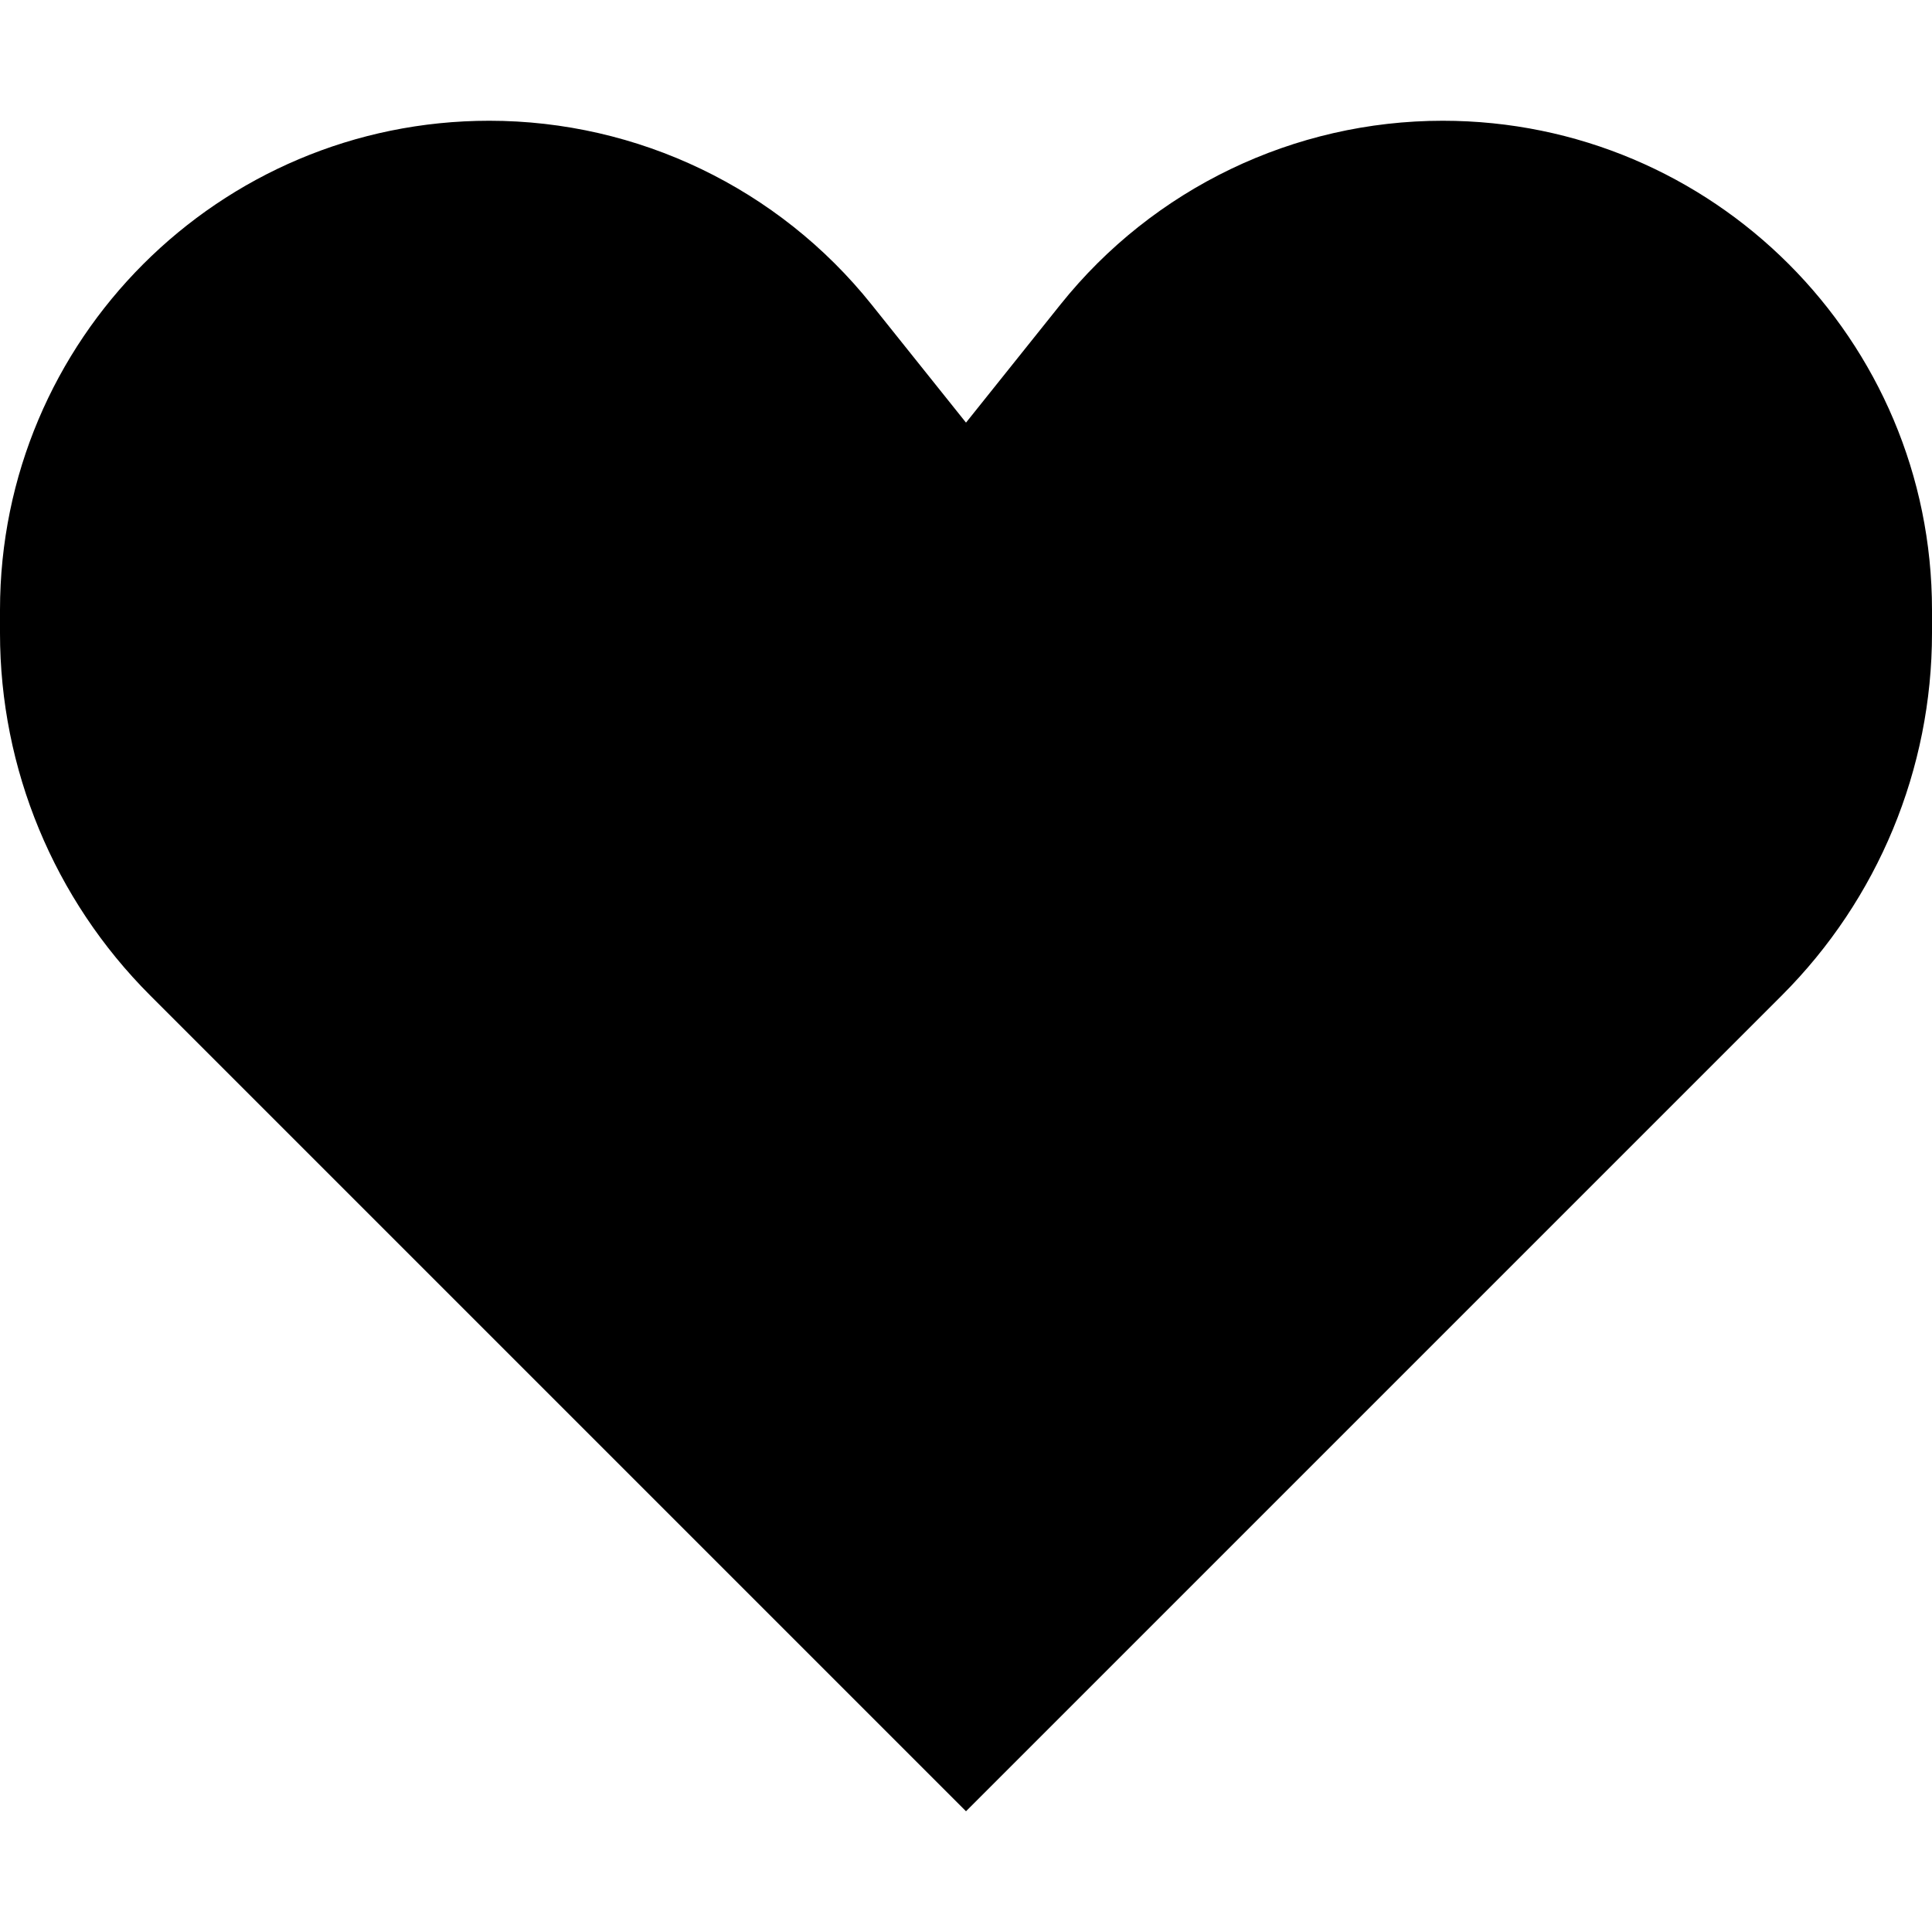
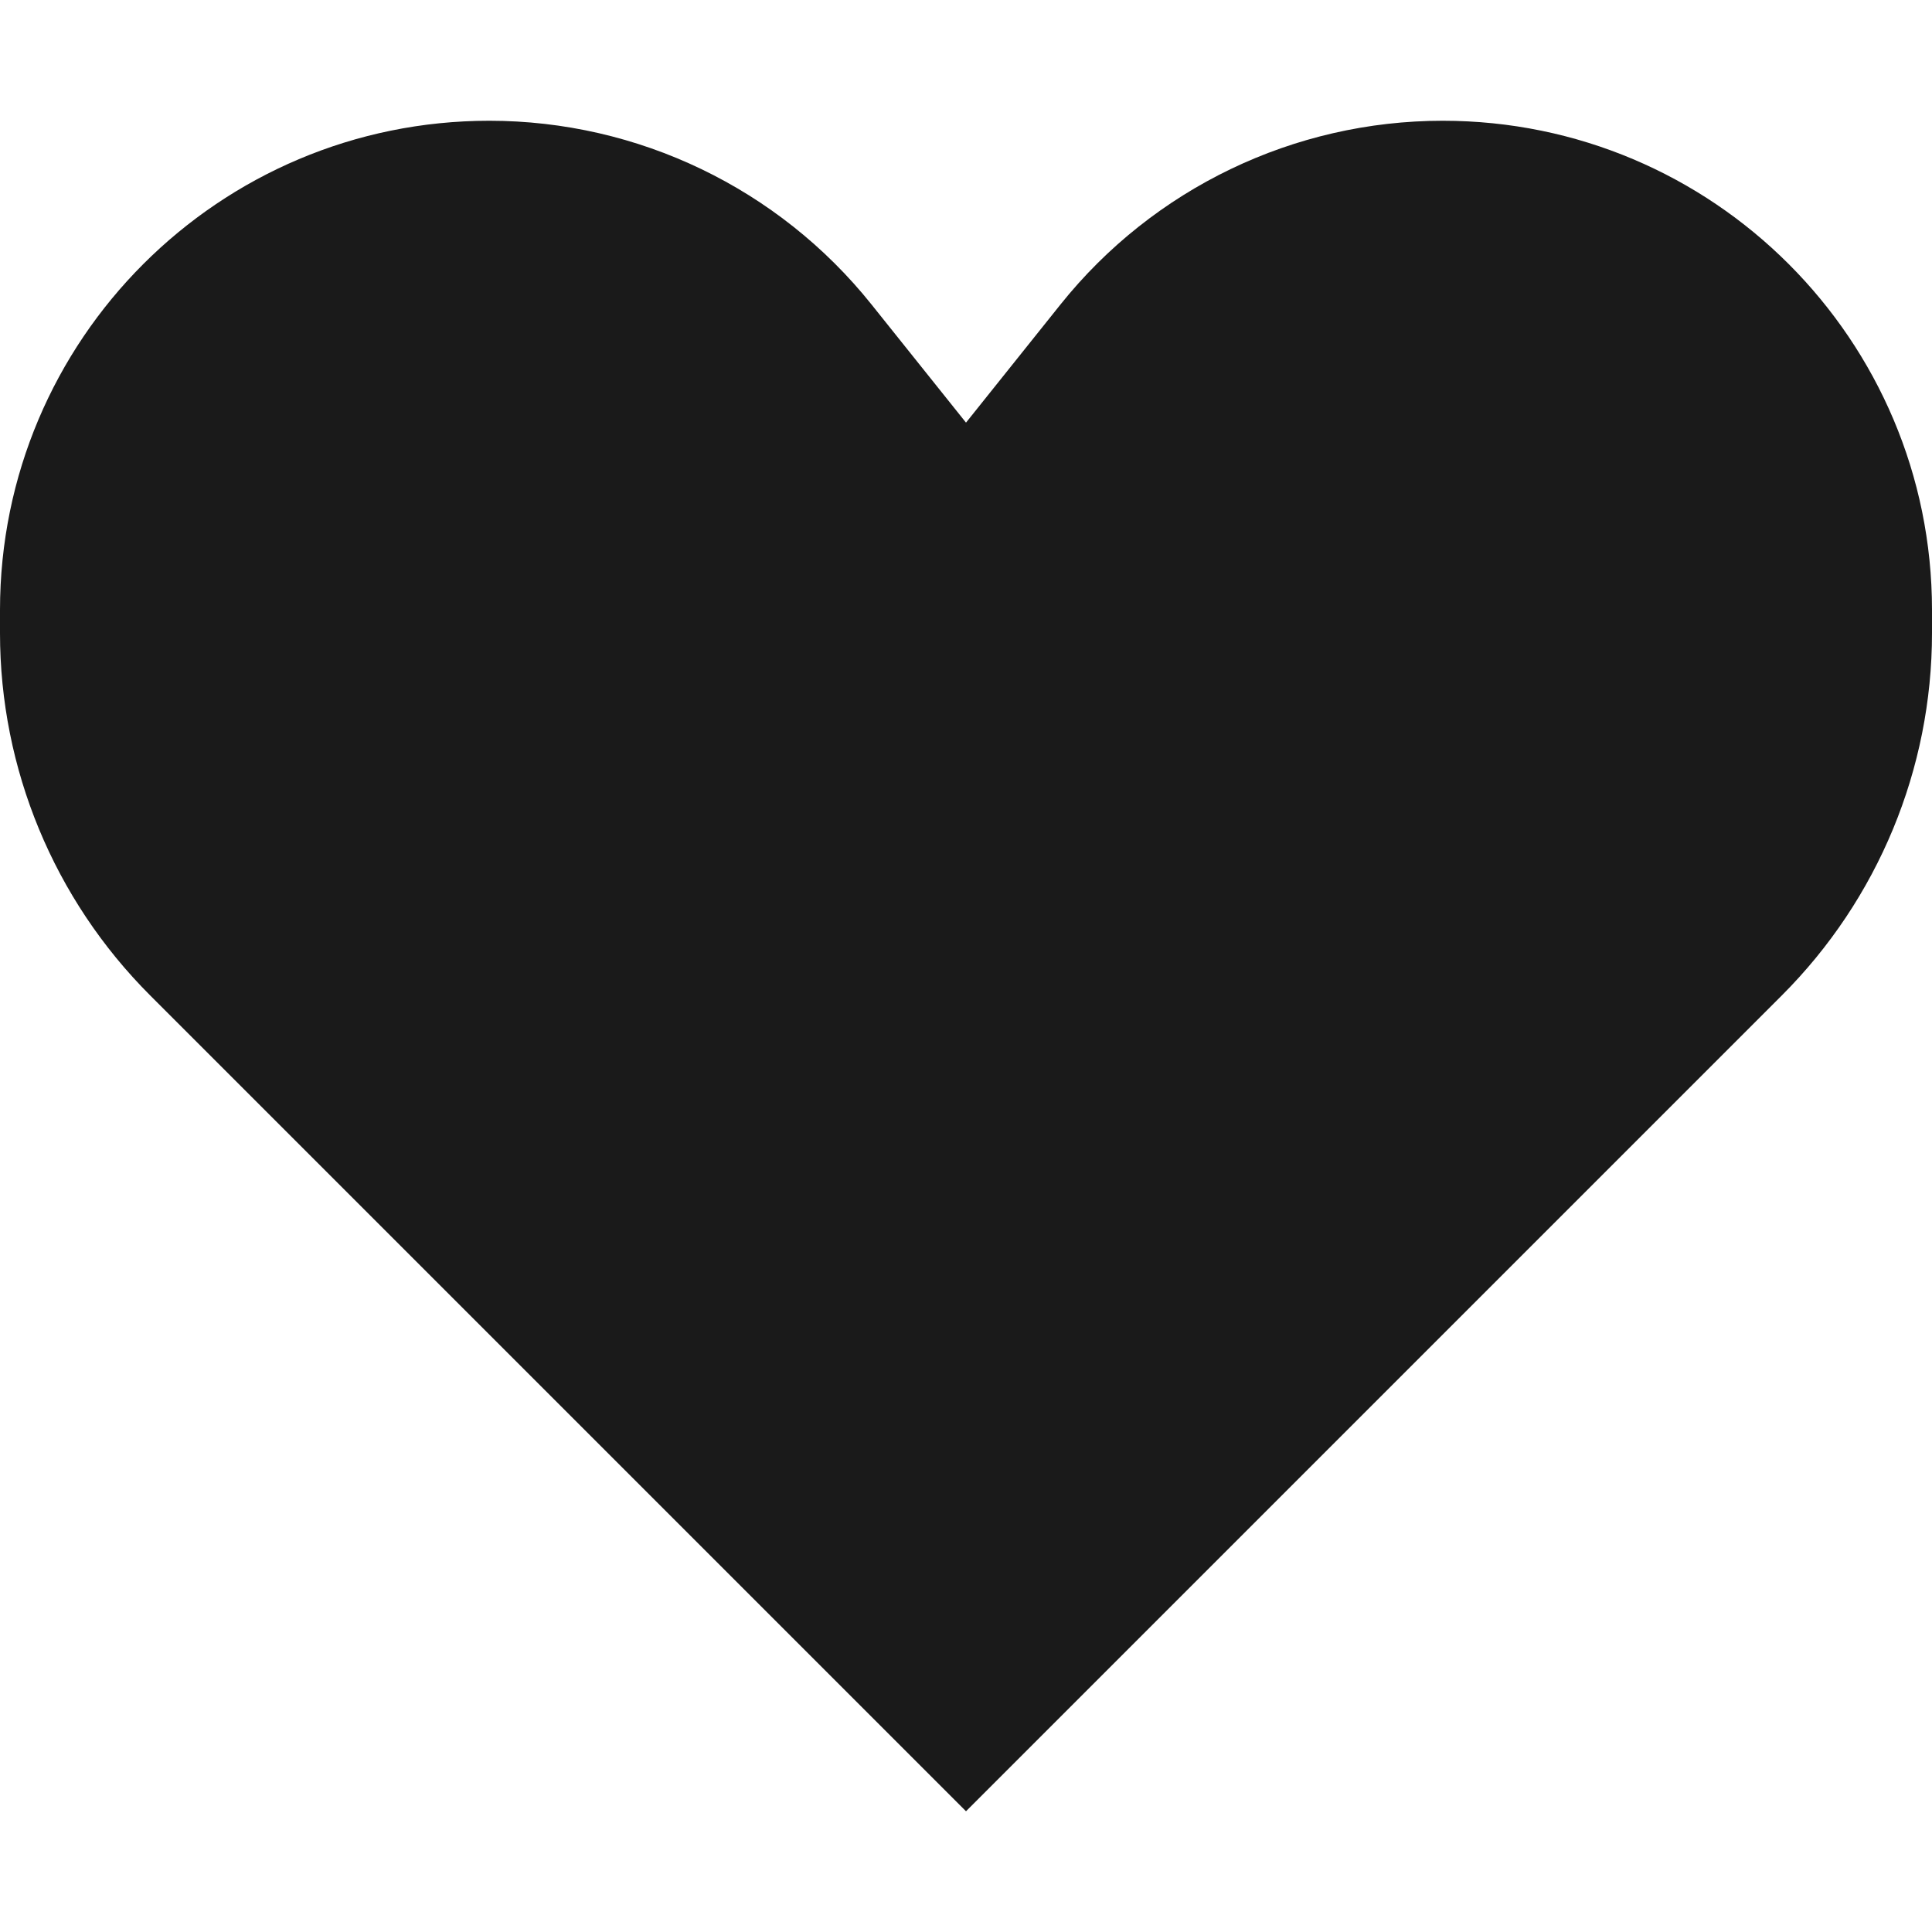
<svg xmlns="http://www.w3.org/2000/svg" width="800px" height="800px" viewBox="0 0 16 16" fill="none">
-   <path d="M1.243 8.243L8 15L14.757 8.243C15.553 7.447 16 6.368 16 5.243V5.052C16 2.814 14.186 1 11.948 1C10.717 1 9.552 1.56 8.783 2.521L8 3.5L7.217 2.521C6.448 1.56 5.283 1 4.052 1C1.814 1 0 2.814 0 5.052V5.243C0 6.368 0.447 7.447 1.243 8.243Z" fill="#000000" />
+   <path d="M1.243 8.243L8 15L14.757 8.243C15.553 7.447 16 6.368 16 5.243V5.052C16 2.814 14.186 1 11.948 1C10.717 1 9.552 1.56 8.783 2.521L8 3.5L7.217 2.521C6.448 1.56 5.283 1 4.052 1C1.814 1 0 2.814 0 5.052V5.243C0 6.368 0.447 7.447 1.243 8.243Z" fill="#1a1a1a" />
</svg>
